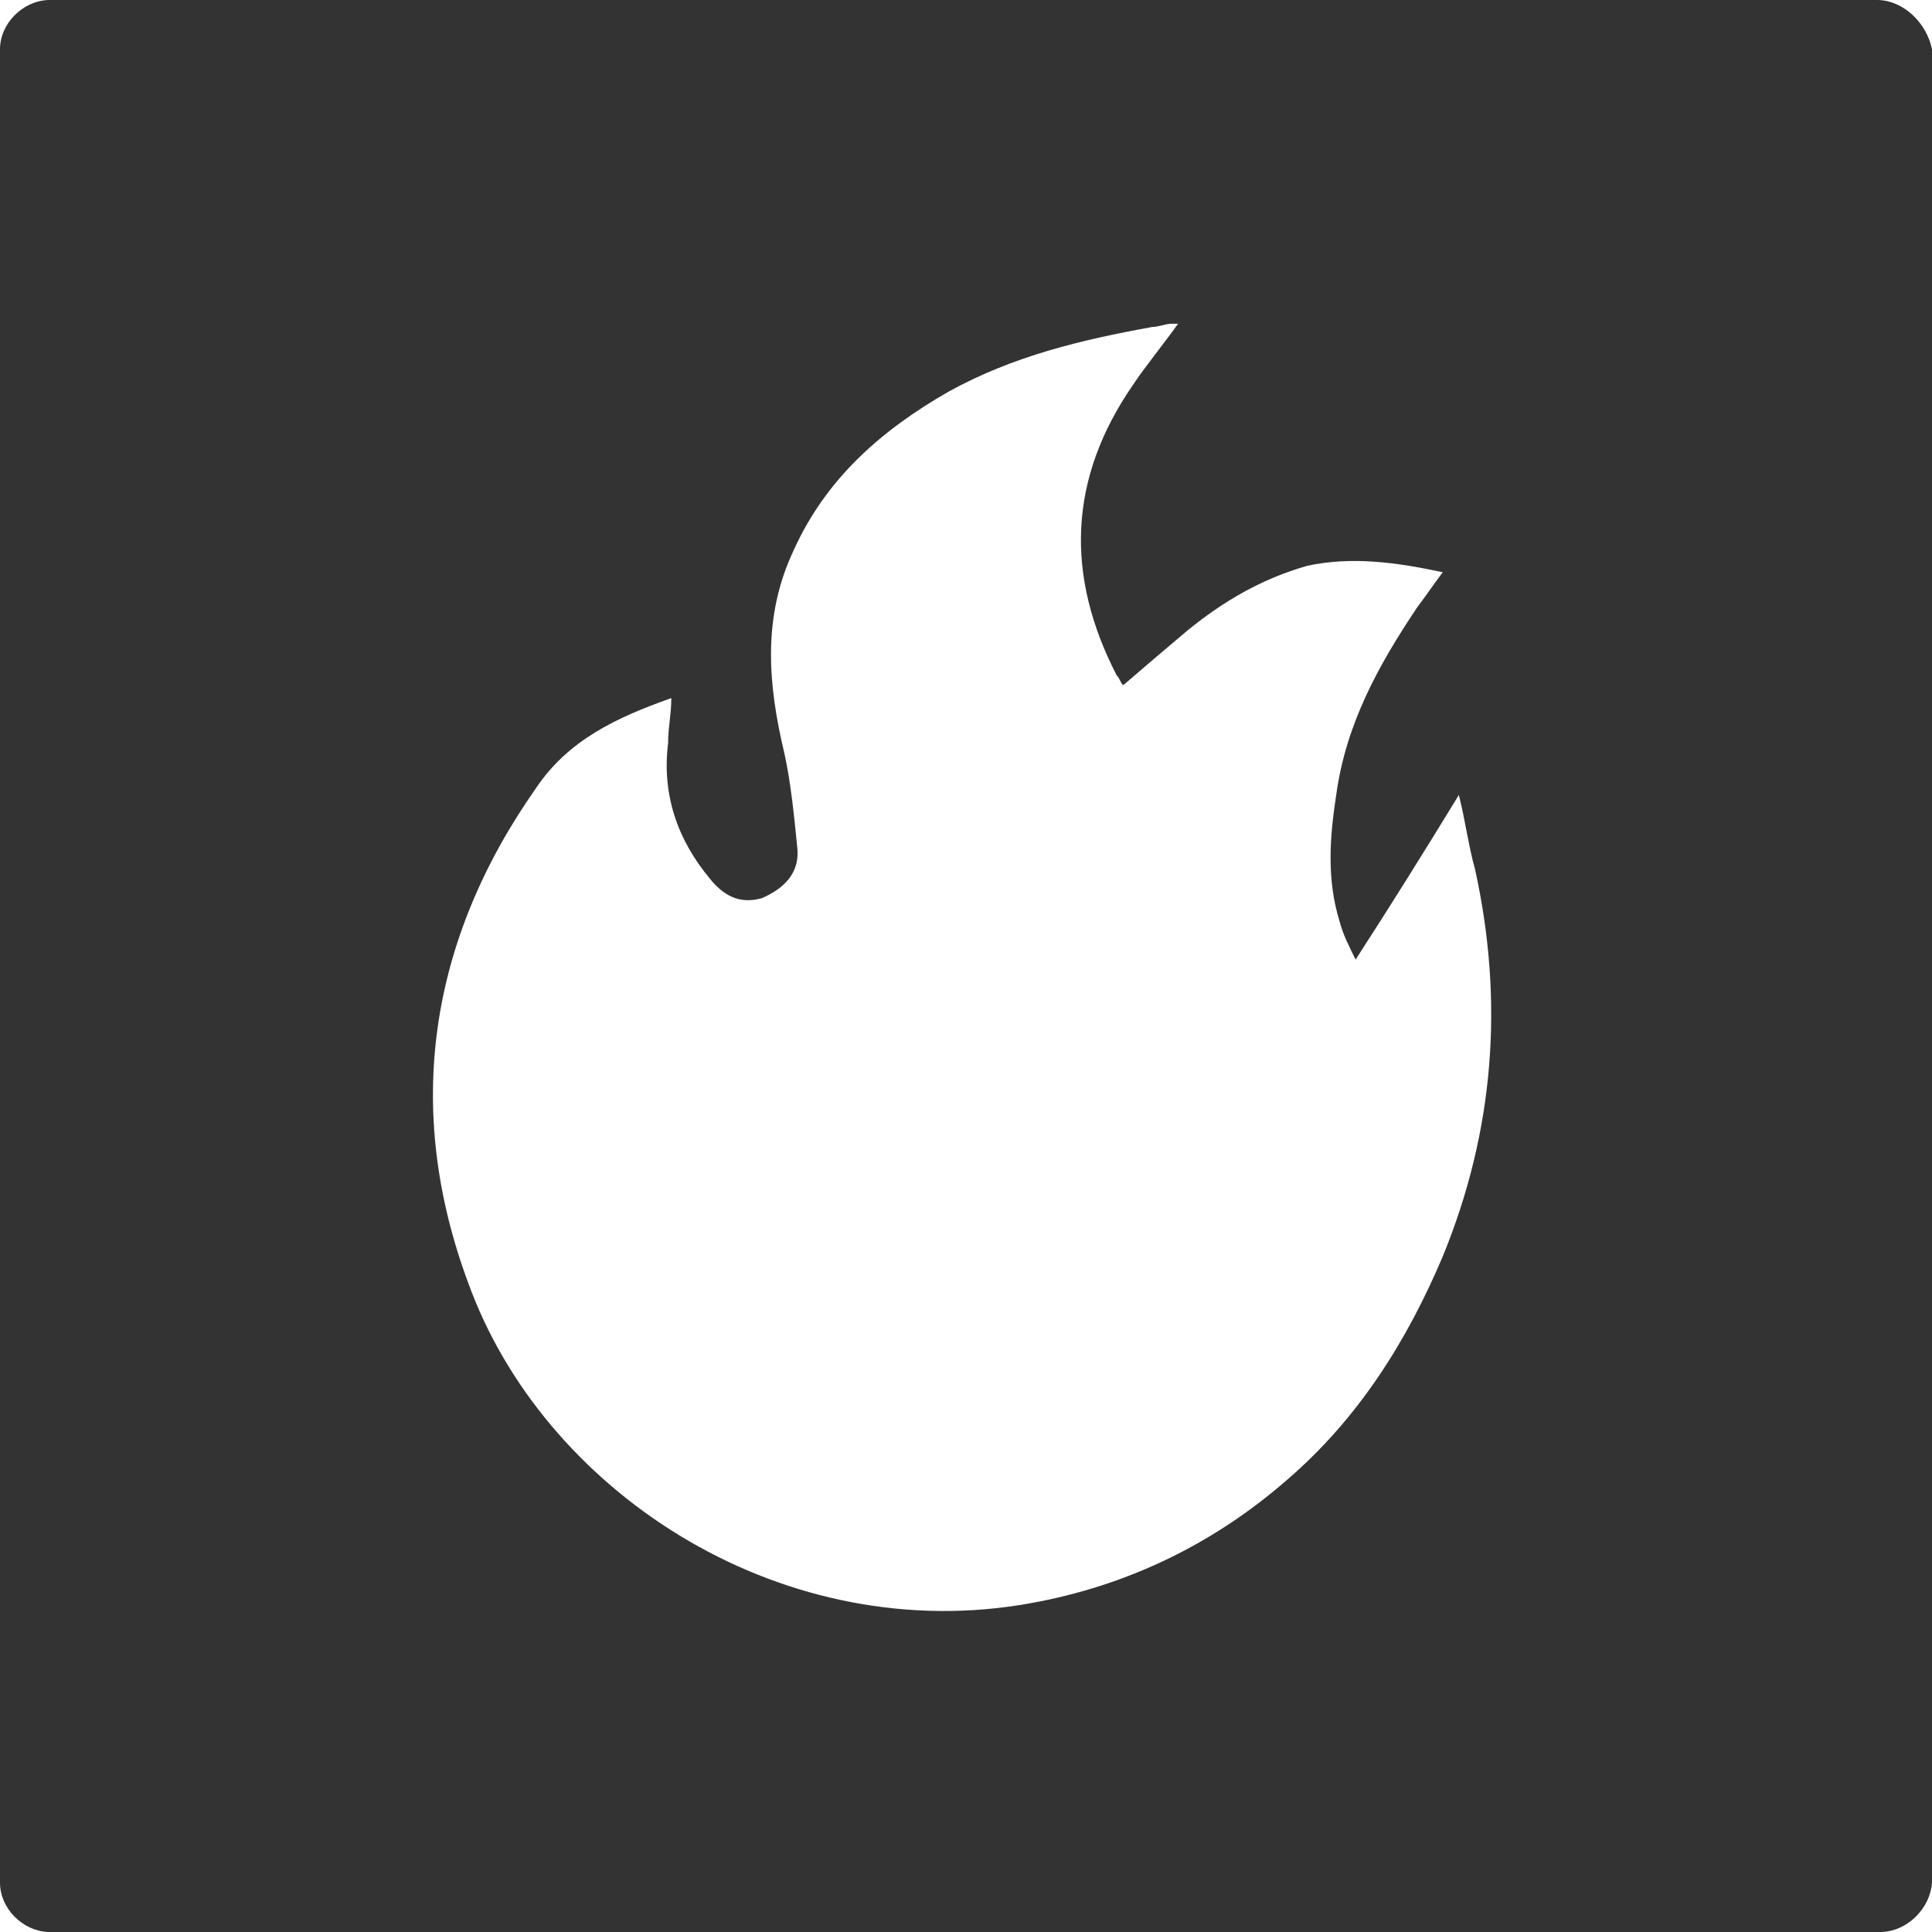
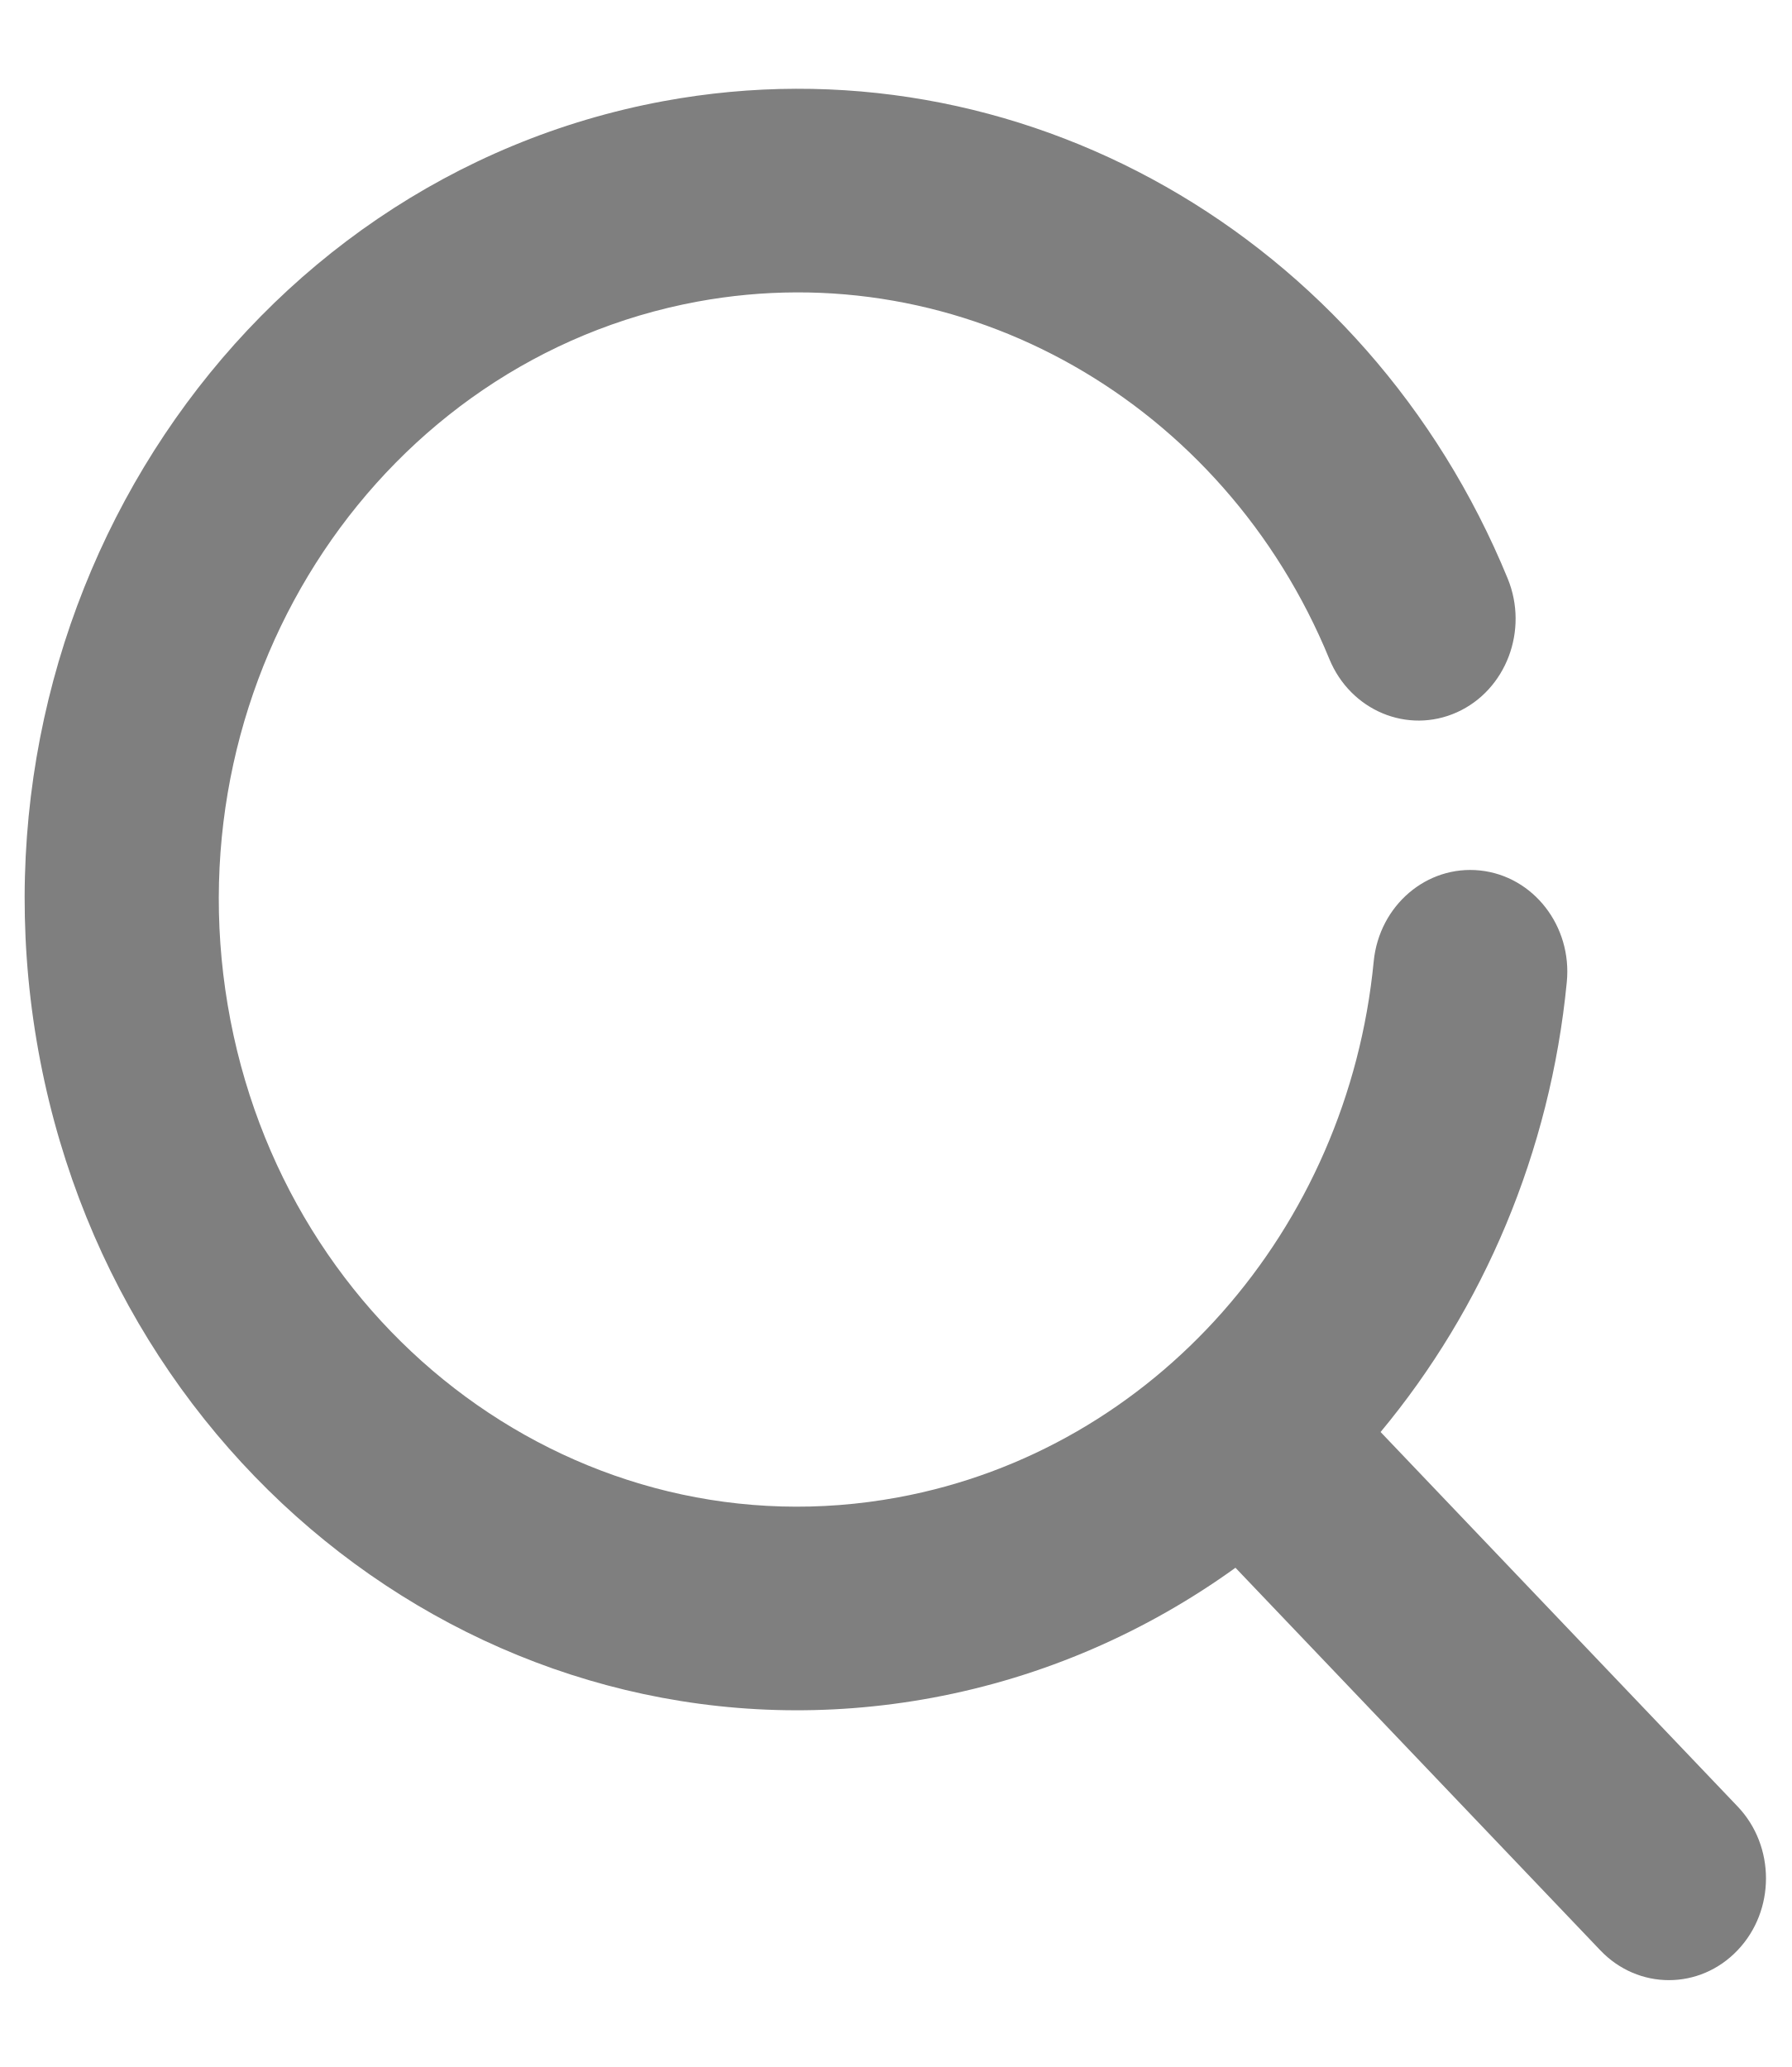
- <svg xmlns="http://www.w3.org/2000/svg" version="1.1" width="21px" height="21px">
-   <g transform="matrix(1 0 0 1 -15 -468 )">
-     <path d="M 21 0.536  C 20.944 0.256  20.699 0.01  20.418 0  L 0.526 0  C 0.246 0.01  0 0.256  0 0.536  L 0 20.464  C 0 20.744  0.246 20.99  0.526 21  L 20.453 21  C 20.734 20.99  20.98 20.744  21 20.464  L 21 0.536  Z M 16.033 9.448  C 16.349 10.886  16.243 12.289  15.682 13.657  C 15.296 14.57  14.77 15.412  13.998 16.078  C 13.156 16.815  12.174 17.271  11.086 17.446  C 8.42 17.867  5.894 16.183  5.087 13.938  C 4.385 12.044  4.666 10.219  5.824 8.57  C 6.175 8.044  6.701 7.799  7.297 7.588  C 7.297 7.764  7.262 7.904  7.262 8.079  C 7.192 8.641  7.367 9.132  7.718 9.553  C 7.859 9.728  8.034 9.833  8.28 9.763  C 8.525 9.658  8.701 9.483  8.665 9.202  C 8.63 8.851  8.595 8.5  8.525 8.185  C 8.35 7.448  8.28 6.711  8.63 5.974  C 8.981 5.202  9.578 4.676  10.314 4.255  C 11.016 3.869  11.753 3.694  12.525 3.554  C 12.595 3.554  12.665 3.519  12.735 3.519  L 12.805 3.519  C 12.63 3.764  12.454 3.975  12.314 4.185  C 11.612 5.202  11.577 6.255  12.139 7.343  C 12.174 7.378  12.174 7.413  12.209 7.448  C 12.454 7.237  12.7 7.027  12.91 6.851  C 13.296 6.536  13.717 6.29  14.209 6.15  C 14.7 6.044  15.191 6.115  15.682 6.22  C 15.577 6.36  15.507 6.465  15.401 6.606  C 14.98 7.237  14.63 7.869  14.524 8.641  C 14.454 9.097  14.419 9.553  14.559 10.009  C 14.594 10.149  14.665 10.29  14.735 10.43  C 15.121 9.833  15.472 9.272  15.857 8.641  C 15.928 8.921  15.963 9.202  16.033 9.448  Z " fill-rule="nonzero" fill="#333333" stroke="none" transform="matrix(1 0 0 1 15 468 )" />
+ <svg xmlns="http://www.w3.org/2000/svg" version="1.1" width="13px" height="15px">
+   <g transform="matrix(1 0 0 1 -1696 -4112 )">
+     <path d="M 11.368 7.127  C 11.248 8.363  10.762 9.496  10.017 10.392  L 12.607 13.109  C 12.882 13.397  12.882 13.865  12.607 14.153  C 12.332 14.442  11.886 14.442  11.611 14.153  L 8.964 11.377  C 8.319 11.842  7.573 12.171  6.762 12.321  C 3.712 12.885  0.803 10.749  0.265 7.549  C -0.273 4.35  1.764 1.299  4.814 0.734  C 7.39 0.258  9.919 1.712  10.939 4.198  C 11.093 4.573  10.928 5.008  10.571 5.169  C 10.213 5.33  9.799 5.157  9.645 4.782  C 8.882 2.921  6.987 1.833  5.059 2.189  C 2.775 2.612  1.249 4.897  1.652 7.293  C 2.055 9.689  4.233 11.289  6.517 10.866  C 8.379 10.522  9.779 8.921  9.967 6.977  C 10.007 6.571  10.352 6.276  10.739 6.317  C 11.126 6.358  11.408 6.721  11.368 7.127  Z " fill-rule="nonzero" fill="#7f7f7f" stroke="none" transform="matrix(1 0 0 1 1696 4112 )" />
  </g>
</svg>
